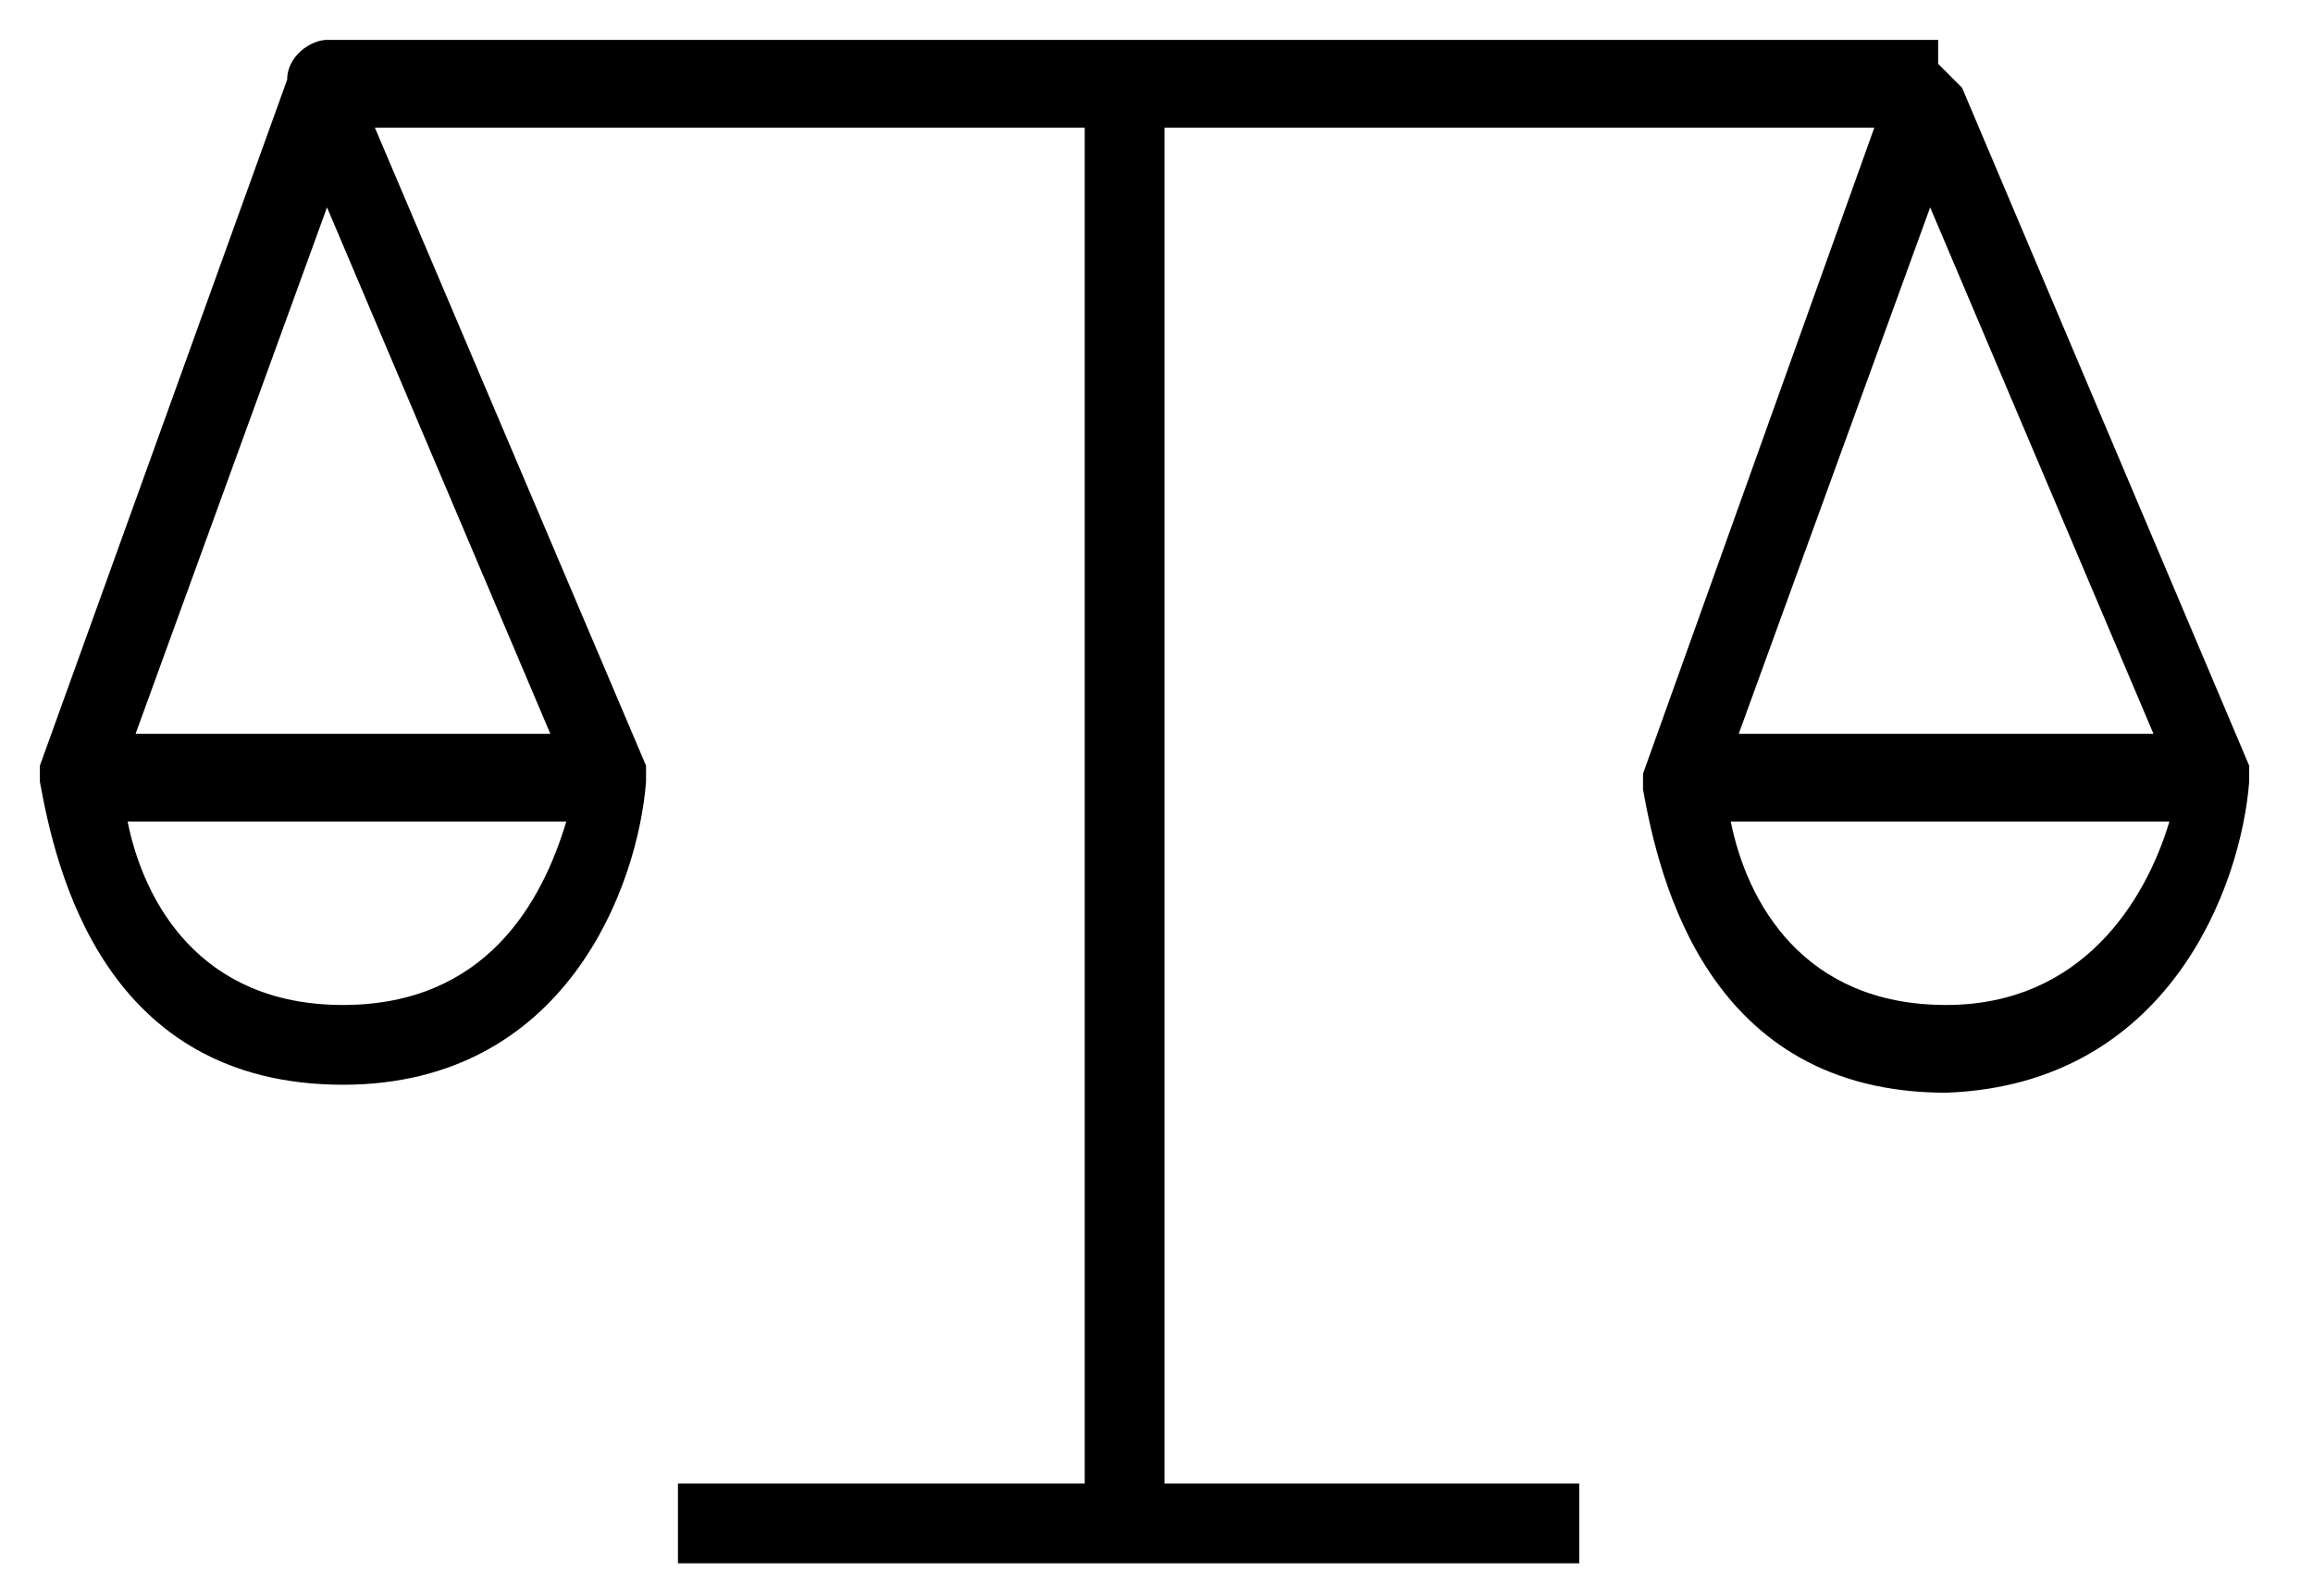
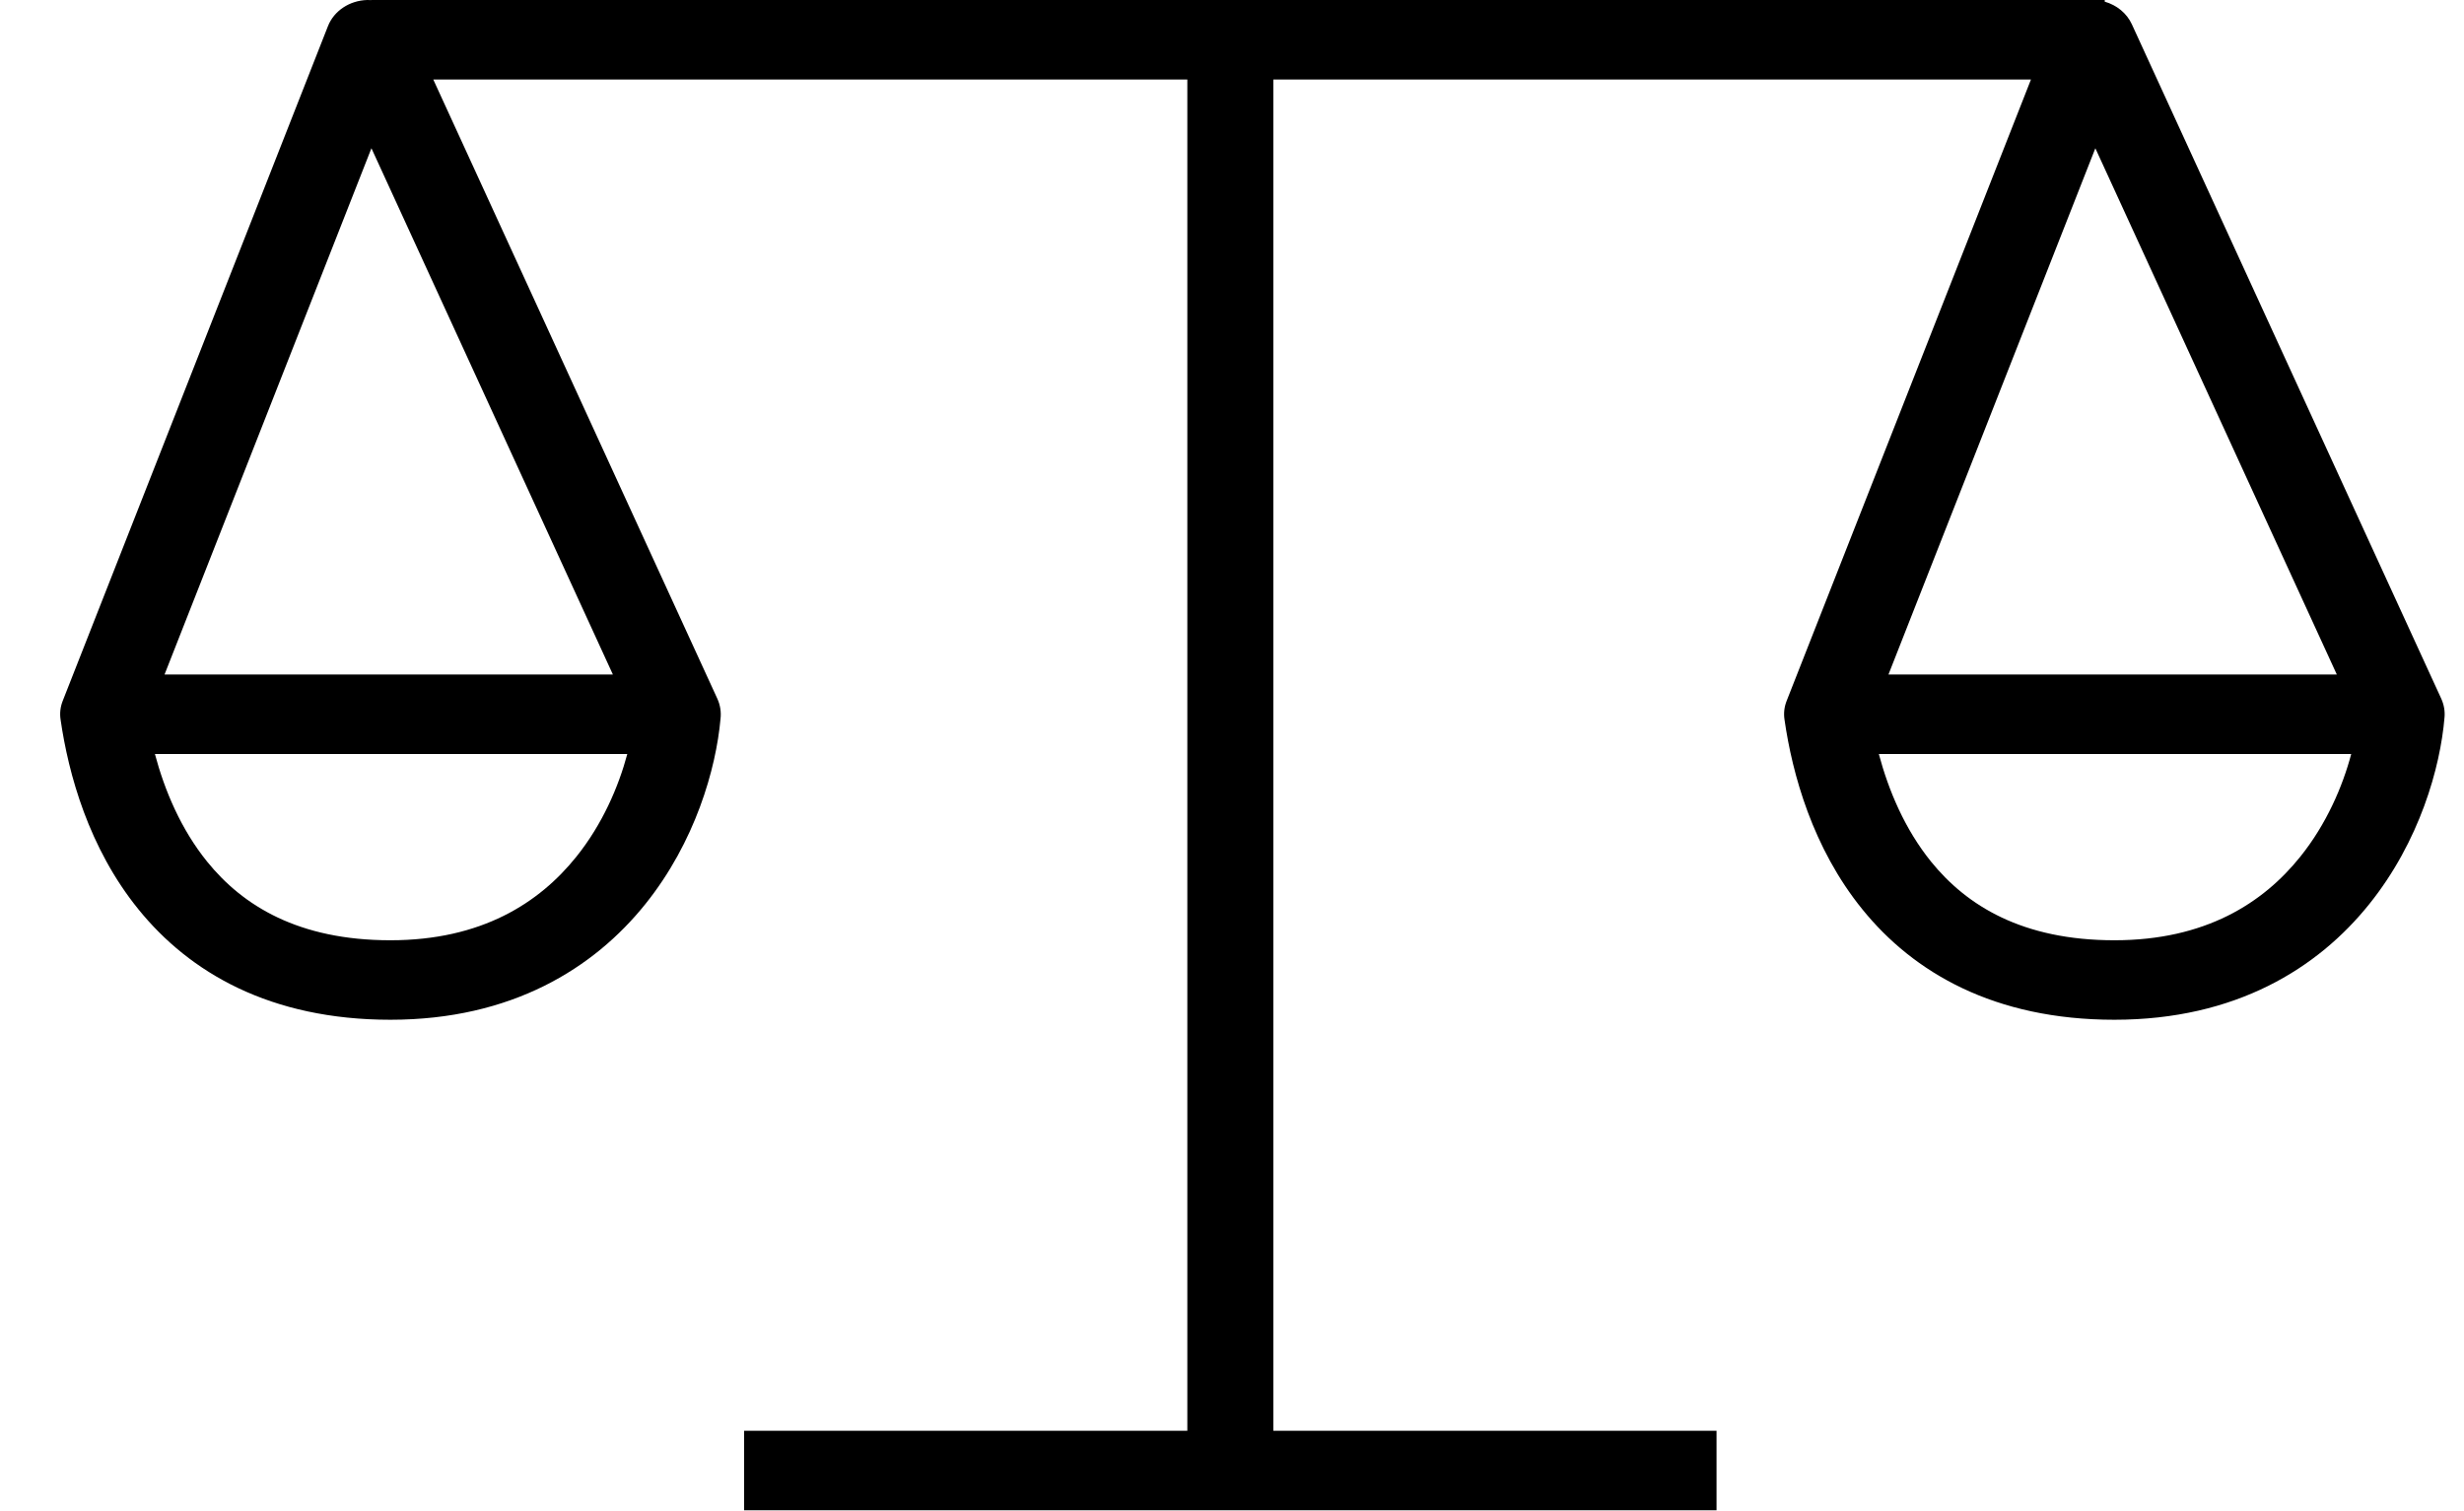
- <svg xmlns="http://www.w3.org/2000/svg" version="1.1" x="0px" y="0px" viewBox="0 0 29 20" style="enable-background:new 0 0 29 20;" xml:space="preserve">
-   <path d="M28.2,9.8C28.2,9.8,28.2,9.8,28.2,9.8L28.2,9.8c0-0.1,0-0.2,0-0.2l-3.6-8.5c-0.1-0.1-0.2-0.2-0.3-0.3V0.5H4.1  C3.9,0.5,3.6,0.7,3.6,1c0,0,0,0,0,0c0,0,0,0,0,0L0.5,9.6c0,0.1,0,0.2,0,0.2l0,0c0.2,1.1,0.8,3.8,3.8,3.8c2.8,0,3.7-2.5,3.8-3.8  c0,0,0,0,0,0c0,0,0,0,0,0l0,0c0-0.1,0-0.2,0-0.2l-3.4-8h8.9v17H8.5v1h11.3v-1h-5.2v-17h8.9l-2.9,8.1c0,0.1,0,0.2,0,0.2h0  c0.2,1.1,0.8,3.8,3.8,3.8C27.2,13.6,28.1,11.1,28.2,9.8C28.2,9.8,28.2,9.8,28.2,9.8z M4.3,12.6c-1.8,0-2.5-1.3-2.7-2.3h5.5  C6.8,11.3,6.1,12.6,4.3,12.6z M1.7,9.2l2.4-6.6l2.8,6.6H1.7z M24.2,2.6L27,9.2h-5.2L24.2,2.6z M24.4,12.6c-1.8,0-2.5-1.3-2.7-2.3  h5.5C26.9,11.3,26.1,12.6,24.4,12.6z" />
+ <svg xmlns="http://www.w3.org/2000/svg" width="31" height="19" viewBox="0 0 31 19" fill="none">
+   <path fill-rule="evenodd" clip-rule="evenodd" d="M16.02 1H25.552L22.479 8.815C22.448 8.892 22.439 8.973 22.451 9.052C22.549 9.737 22.805 10.668 23.43 11.439C24.074 12.235 25.089 12.829 26.602 12.829C28.128 12.829 29.162 12.181 29.809 11.373C30.441 10.586 30.703 9.654 30.755 9.024C30.762 8.946 30.748 8.865 30.714 8.79L26.821 0.305C26.757 0.166 26.631 0.064 26.48 0.021V0H4.687C4.678 0 4.669 0 4.661 0.001C4.647 -1.62401e-05 4.634 -0 4.62 0C4.398 0.006 4.202 0.136 4.126 0.329L0.79 8.815C0.759 8.892 0.75 8.973 0.762 9.052C0.861 9.737 1.116 10.668 1.741 11.439C2.385 12.235 3.4 12.829 4.912 12.829C6.438 12.829 7.472 12.181 8.12 11.373C8.746 10.593 9.009 9.672 9.065 9.043C9.075 8.958 9.062 8.871 9.025 8.79L5.451 1H14.938V18H9.362V19H21.596V18H16.02V1ZM29.581 9.486H23.638C23.761 9.947 23.966 10.433 24.295 10.84C24.745 11.395 25.445 11.829 26.602 11.829C27.745 11.829 28.472 11.362 28.941 10.777C29.269 10.368 29.472 9.897 29.581 9.486ZM26.362 1.865L23.759 8.486H29.4L26.362 1.865ZM1.949 9.486C2.072 9.947 2.277 10.433 2.606 10.84C3.055 11.395 3.755 11.829 4.912 11.829C6.056 11.829 6.783 11.362 7.252 10.777C7.58 10.368 7.782 9.897 7.892 9.486H1.949ZM4.673 1.865L2.07 8.486H7.711L4.673 1.865Z" fill="black" />
</svg>
